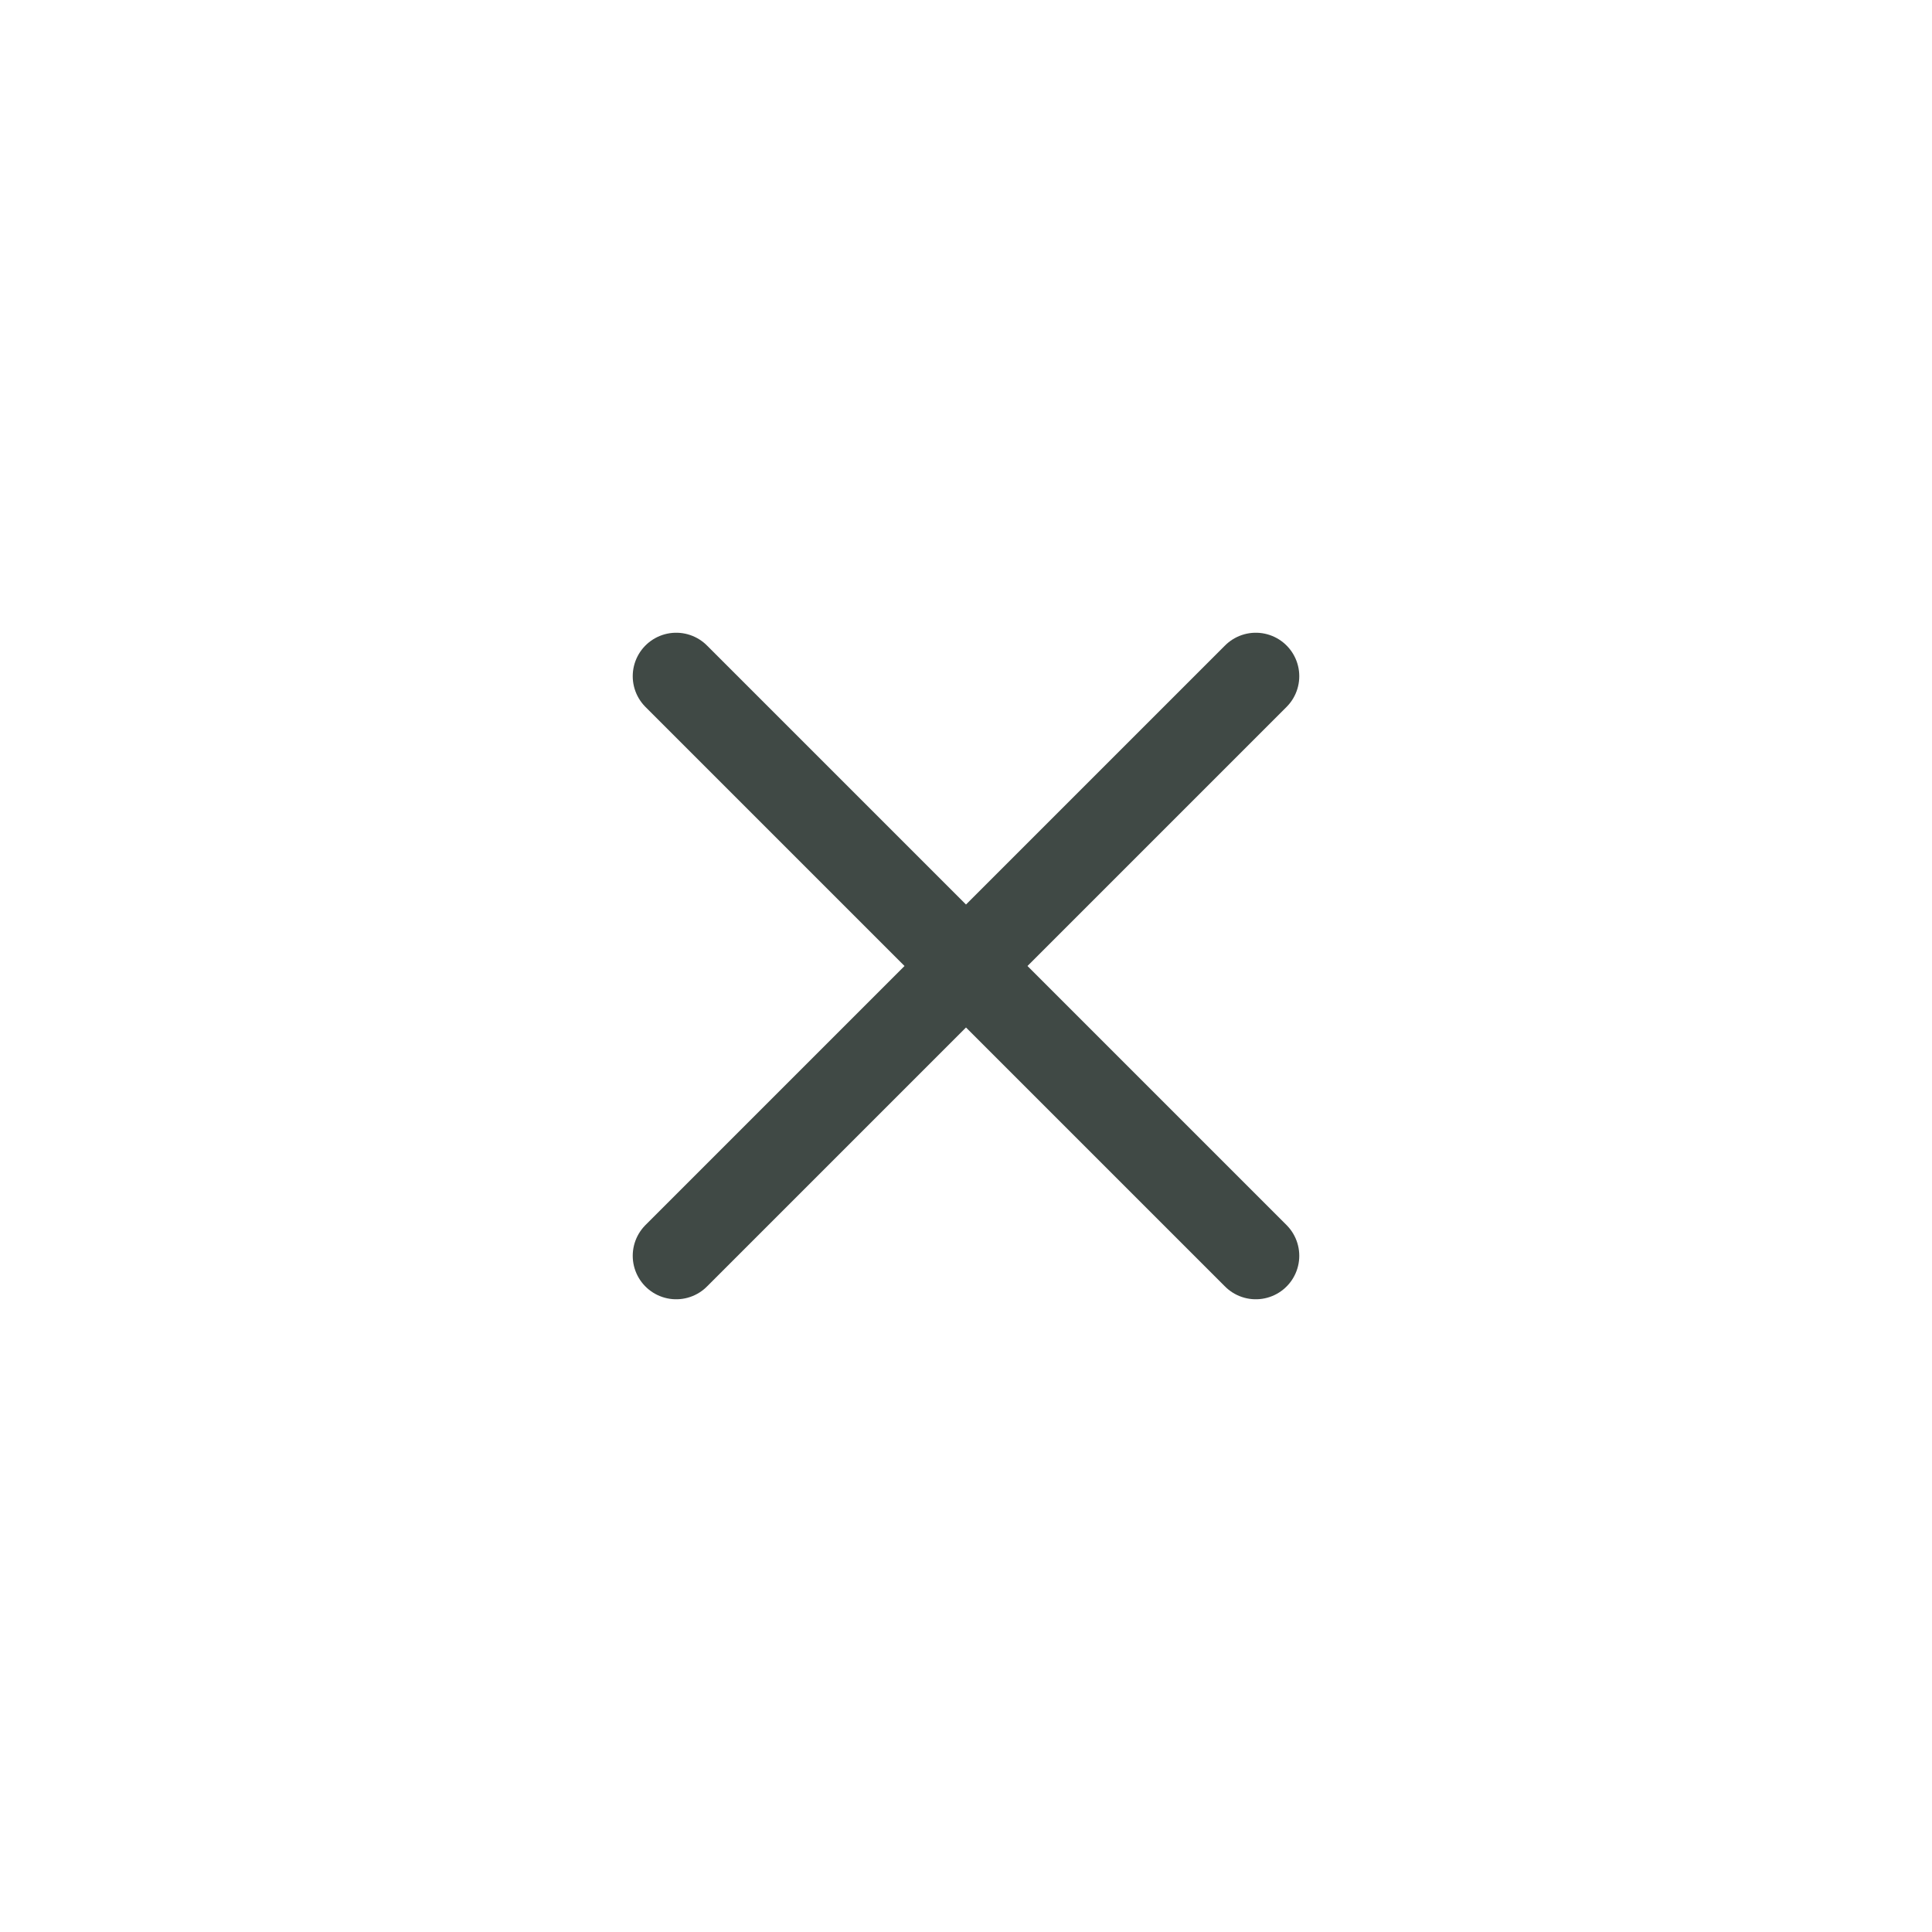
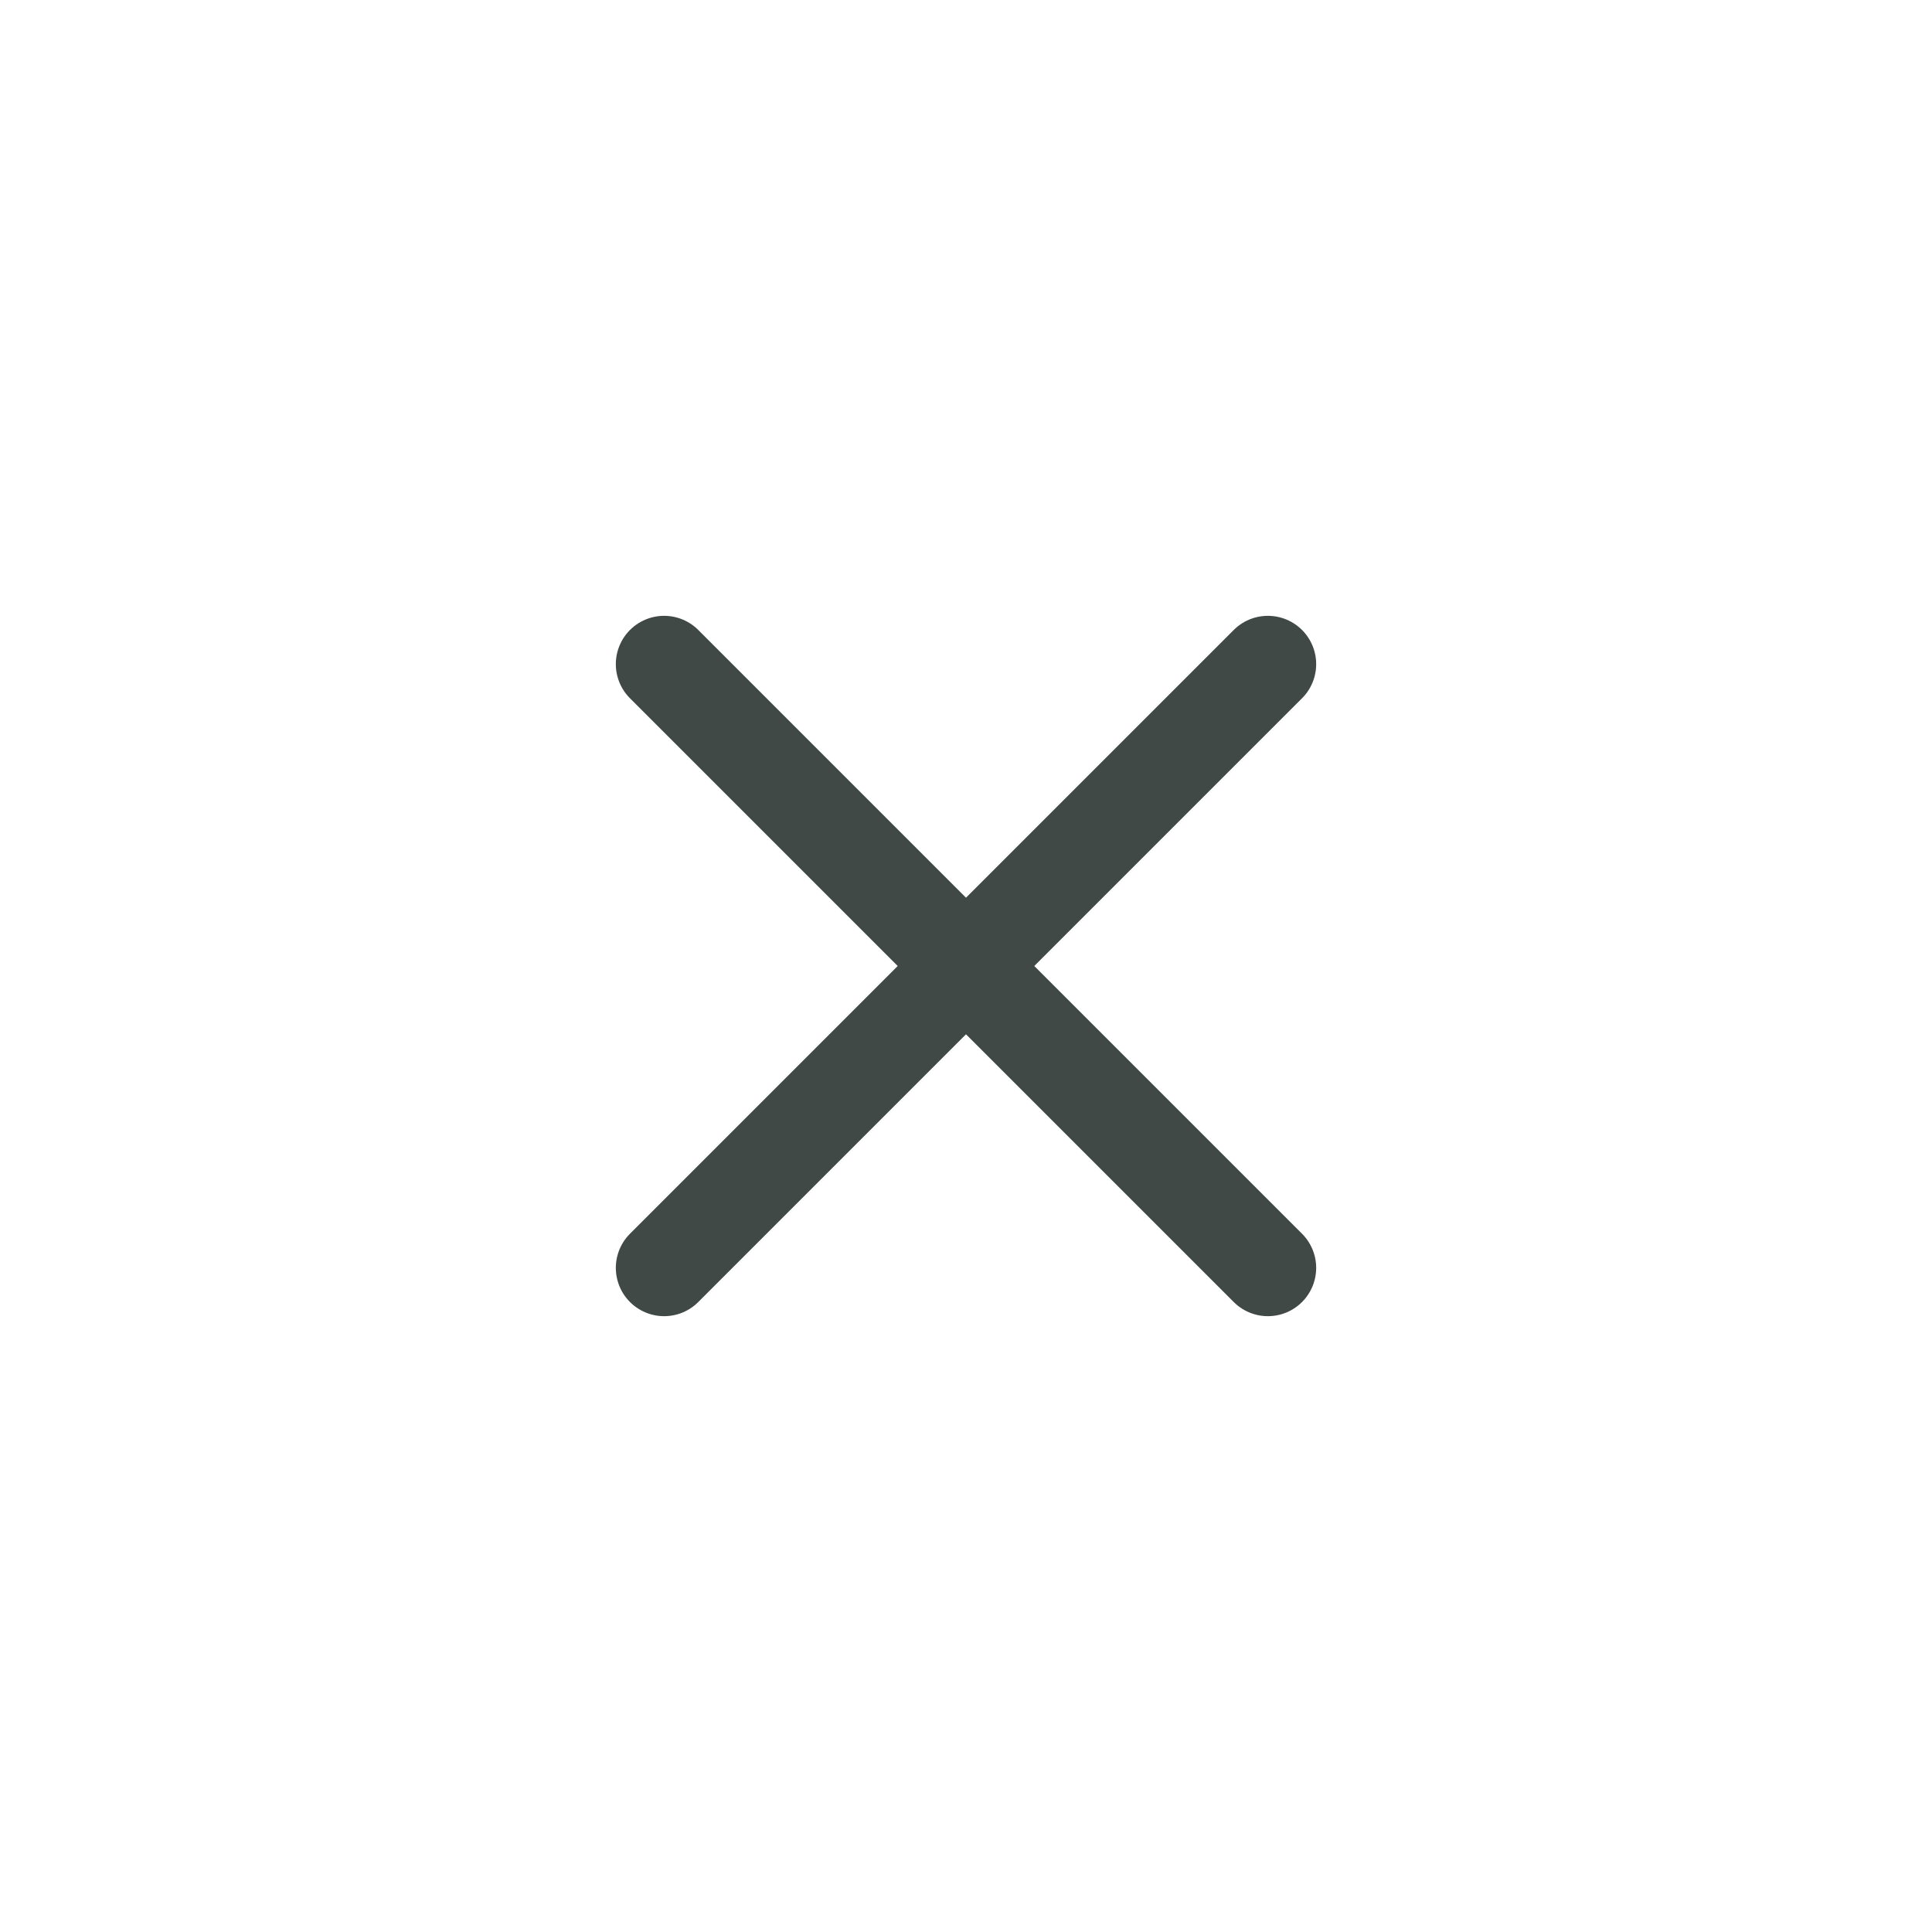
- <svg xmlns="http://www.w3.org/2000/svg" width="40" height="40" viewBox="0 0 40 40">
-   <g fill="none" stroke="#404945" stroke-width="1.8" stroke-linecap="round" stroke-linejoin="round">
-     <path d="M14 14l12 12M26 14l-12 12" />
+ <svg xmlns="http://www.w3.org/2000/svg" width="32" height="32" viewBox="0 0 32 32">
+   <g fill="none" stroke="#404945" stroke-width="1.6" stroke-linecap="round" stroke-linejoin="round">
+     <path d="M11 11l10 10M21 11l-10 10" />
  </g>
</svg>
